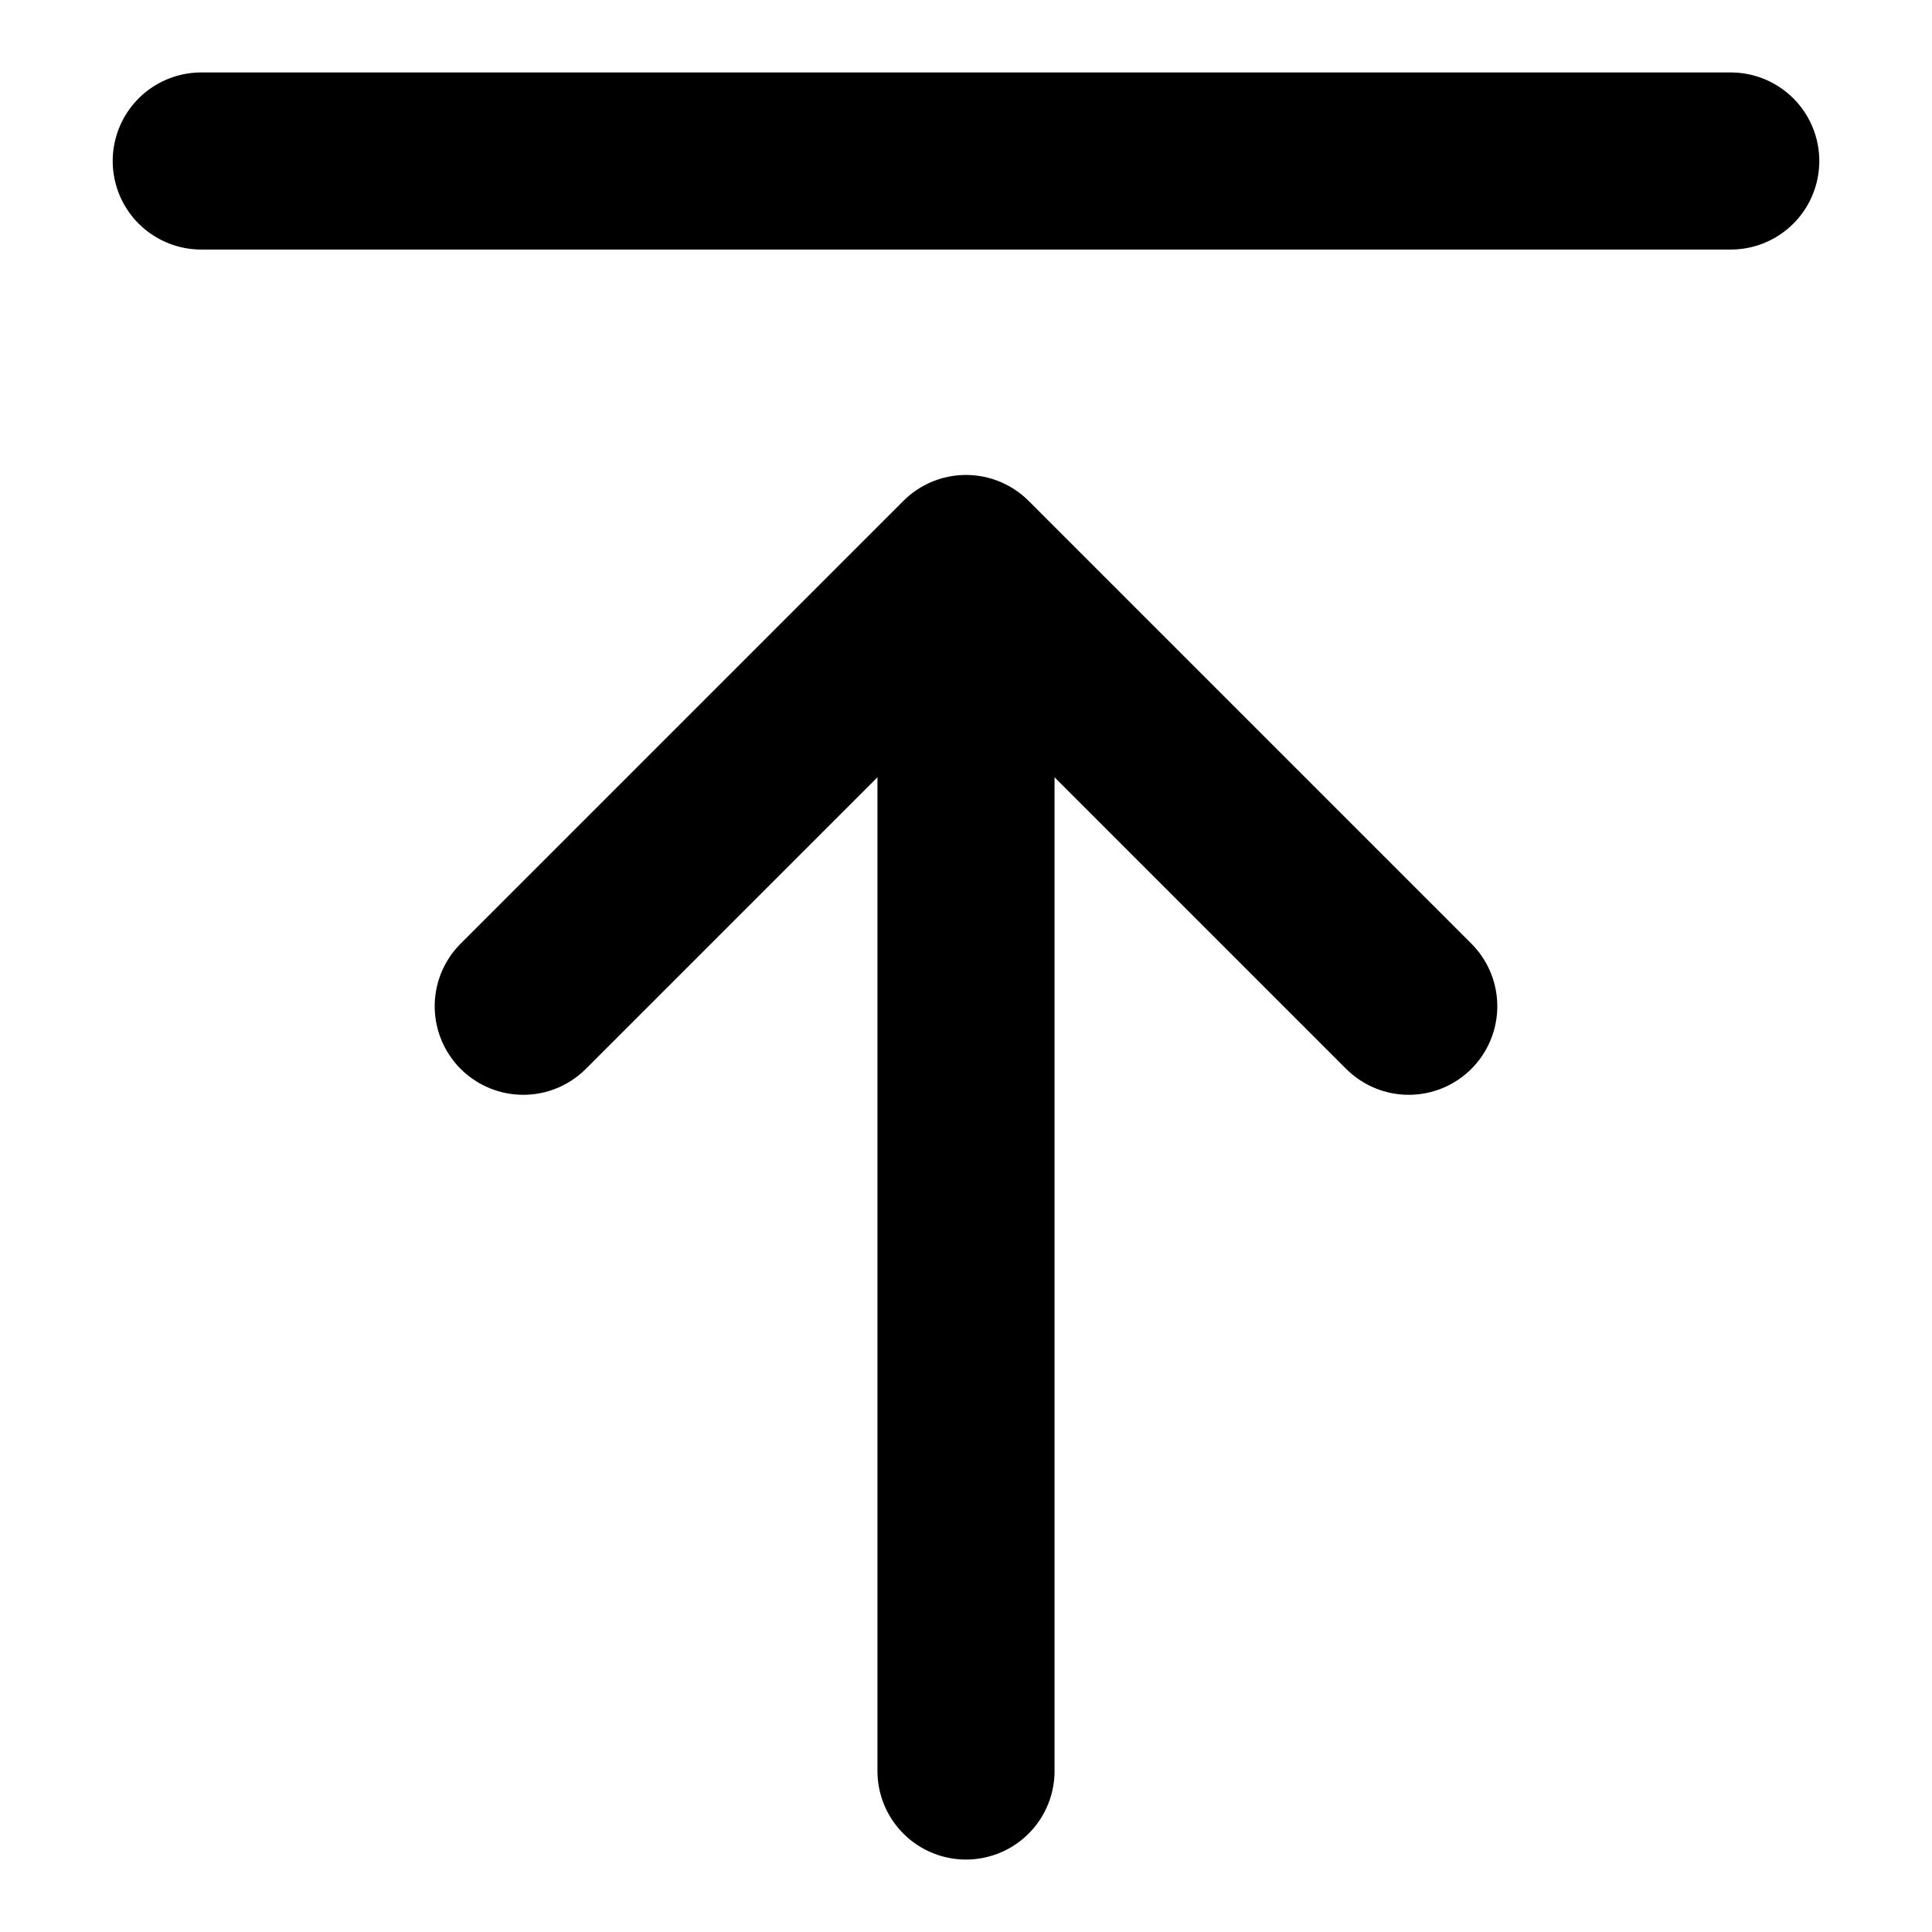
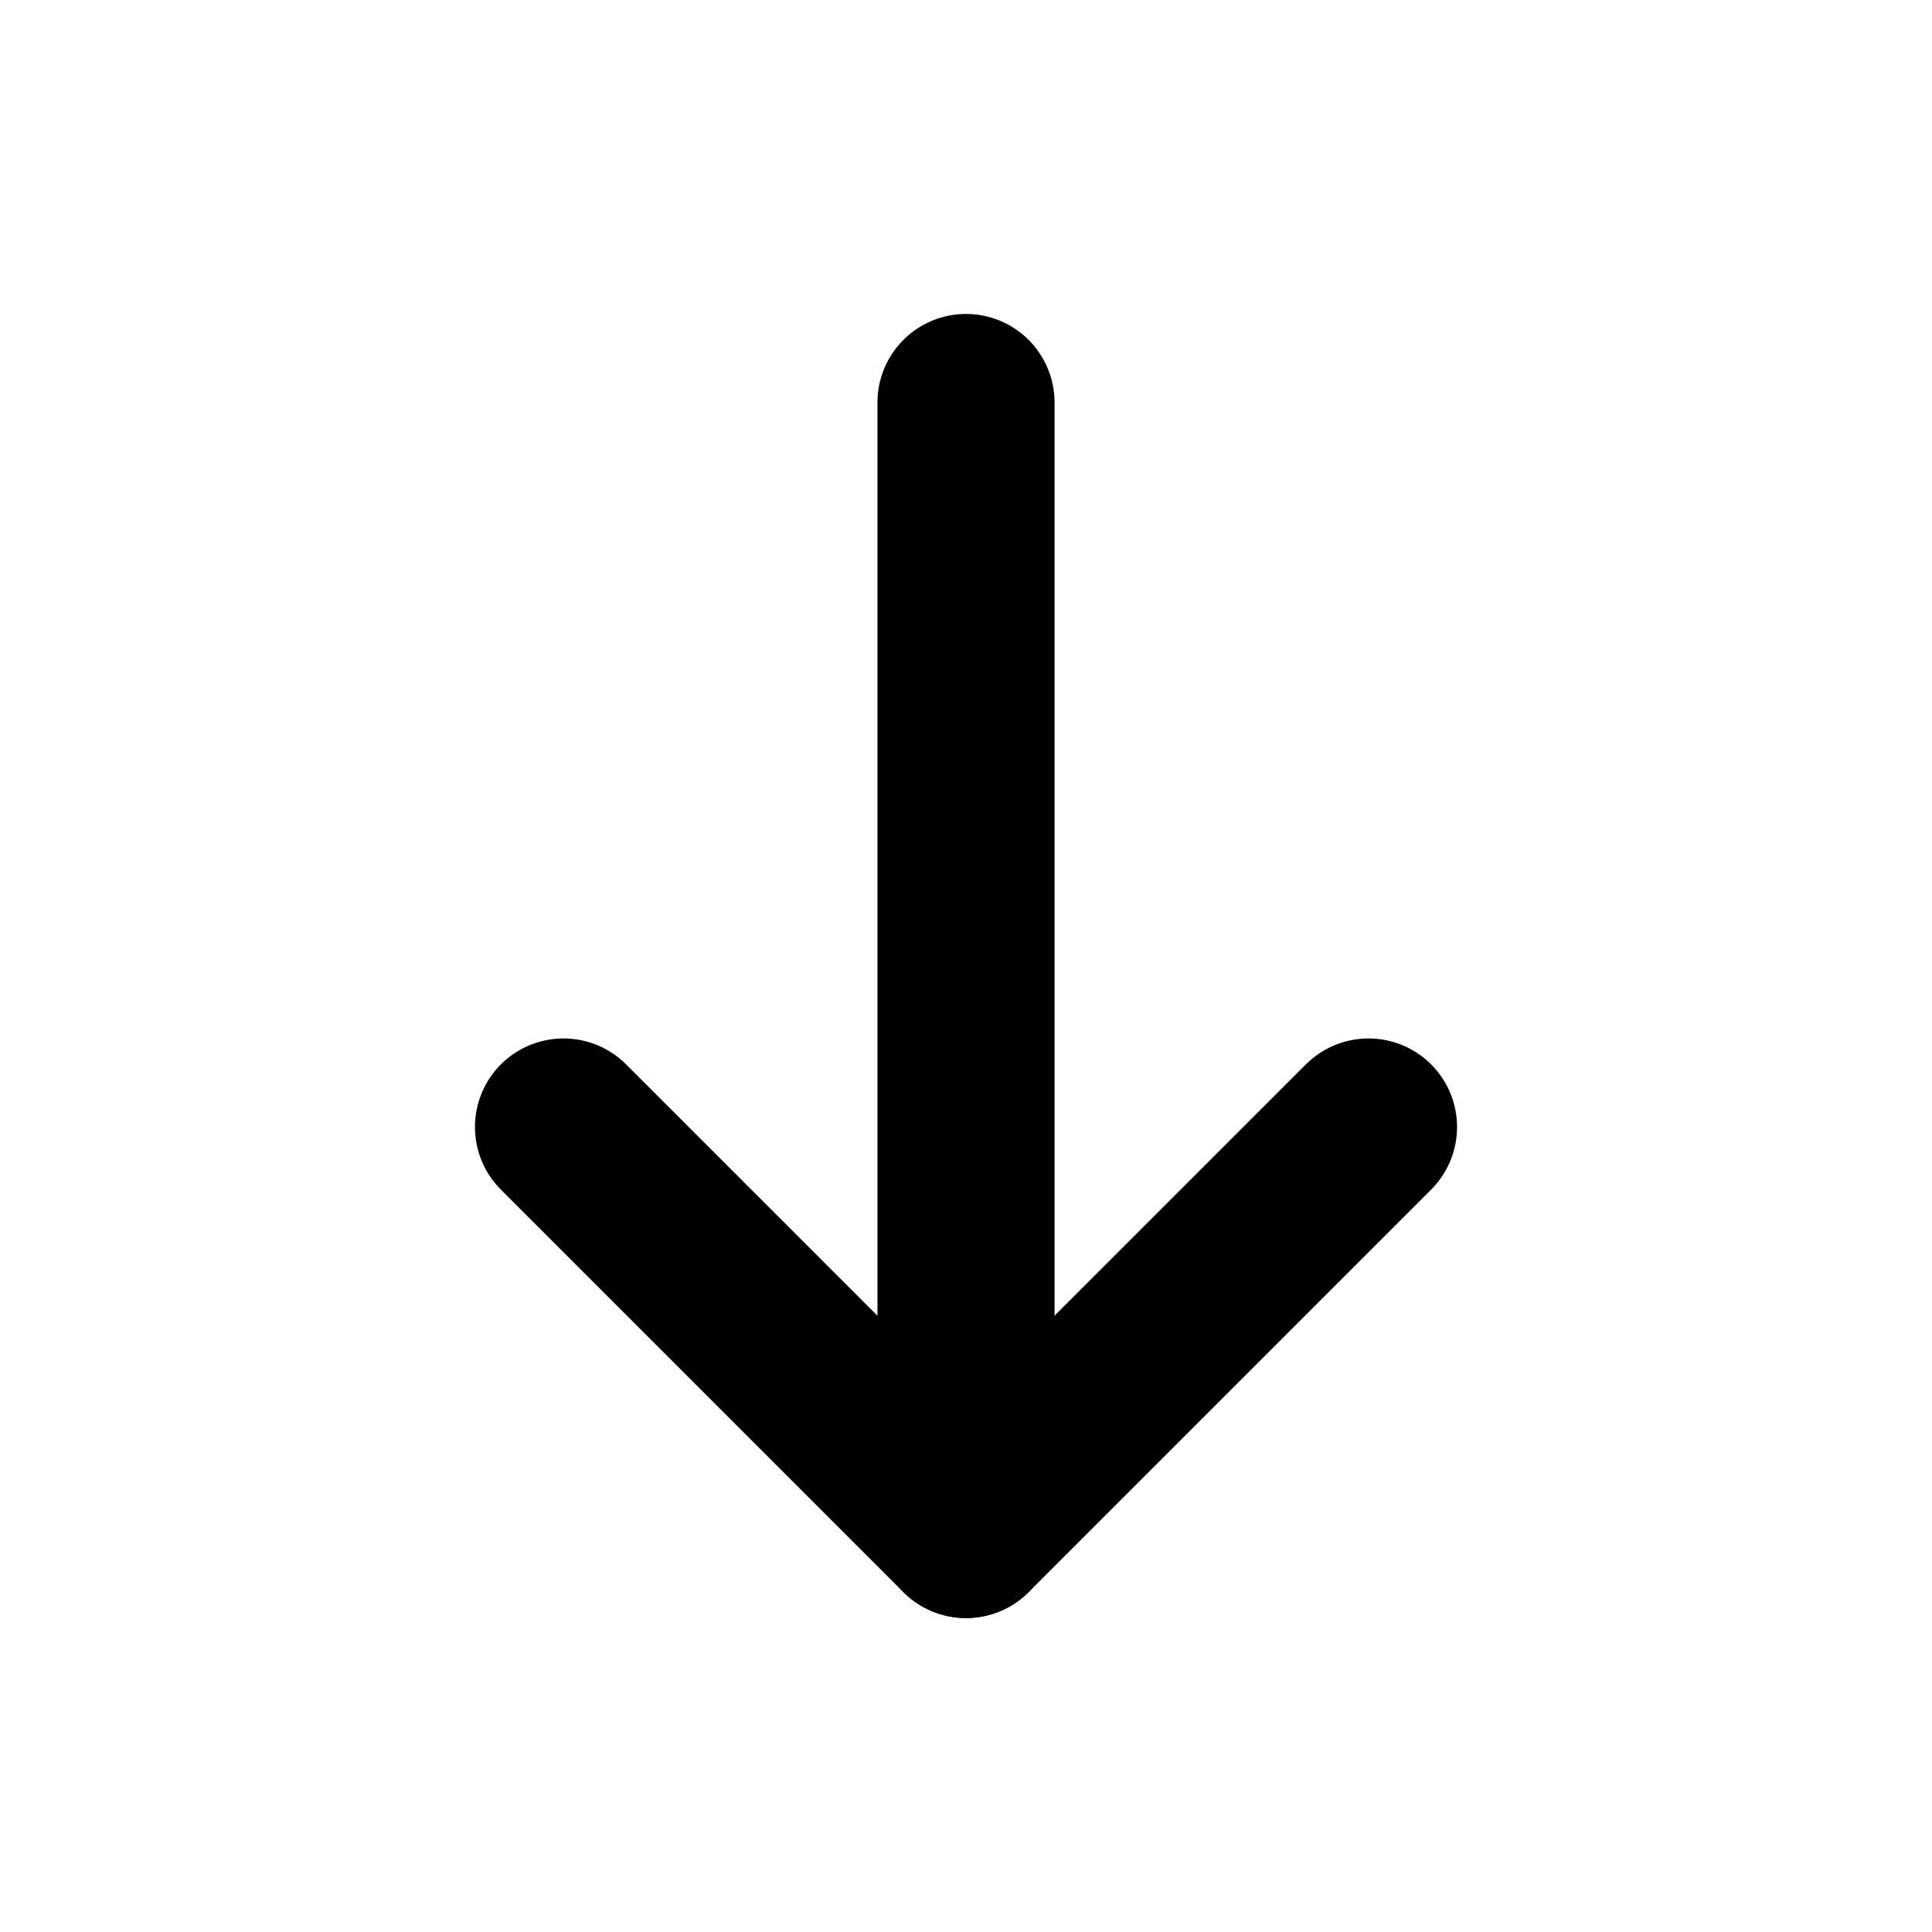
<svg xmlns="http://www.w3.org/2000/svg" width="100%" height="100%" viewBox="0 0 24 24" fill="none" stroke="currentColor" stroke-width="2.2" stroke-linecap="round" stroke-linejoin="round">
-   <path d="M12 22V8" />
-   <path d="M6.5 12.5 12 7l5.5 5.5" />
-   <path d="M2.5 2h19" />
+   <path d="M12 19V5" />
+   <path d="M7 14l5 5 5-5" />
</svg>
